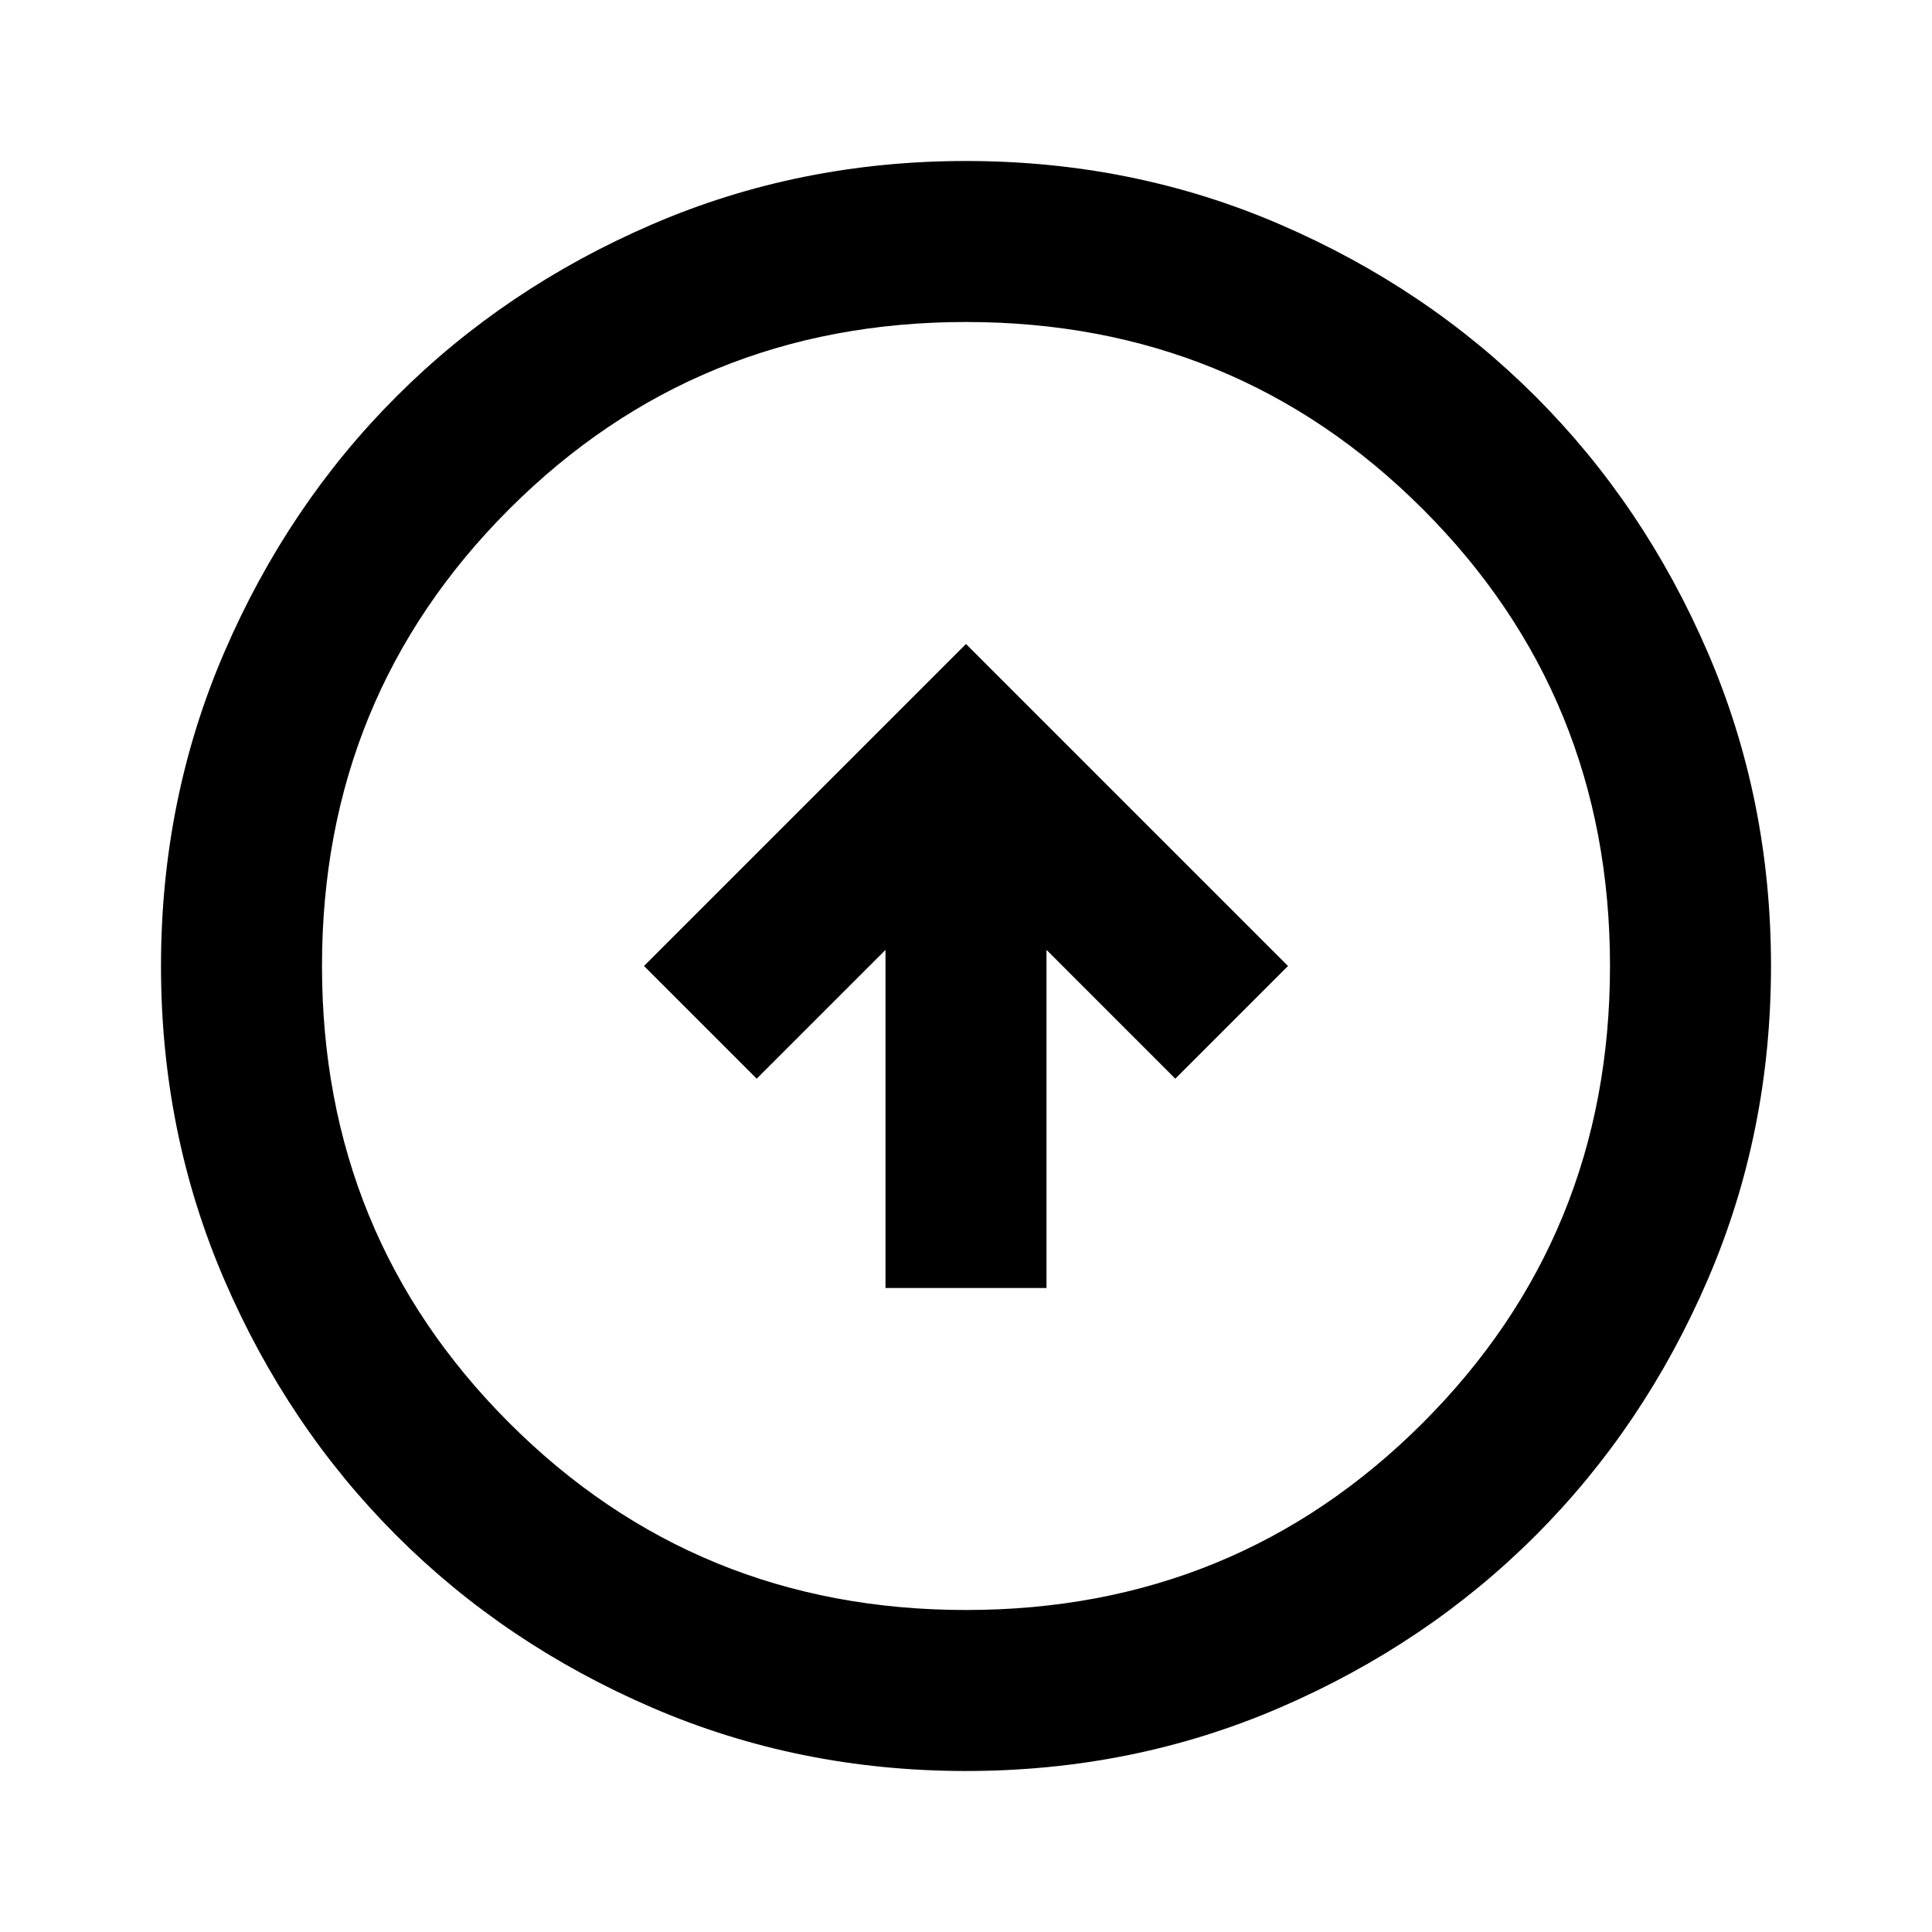
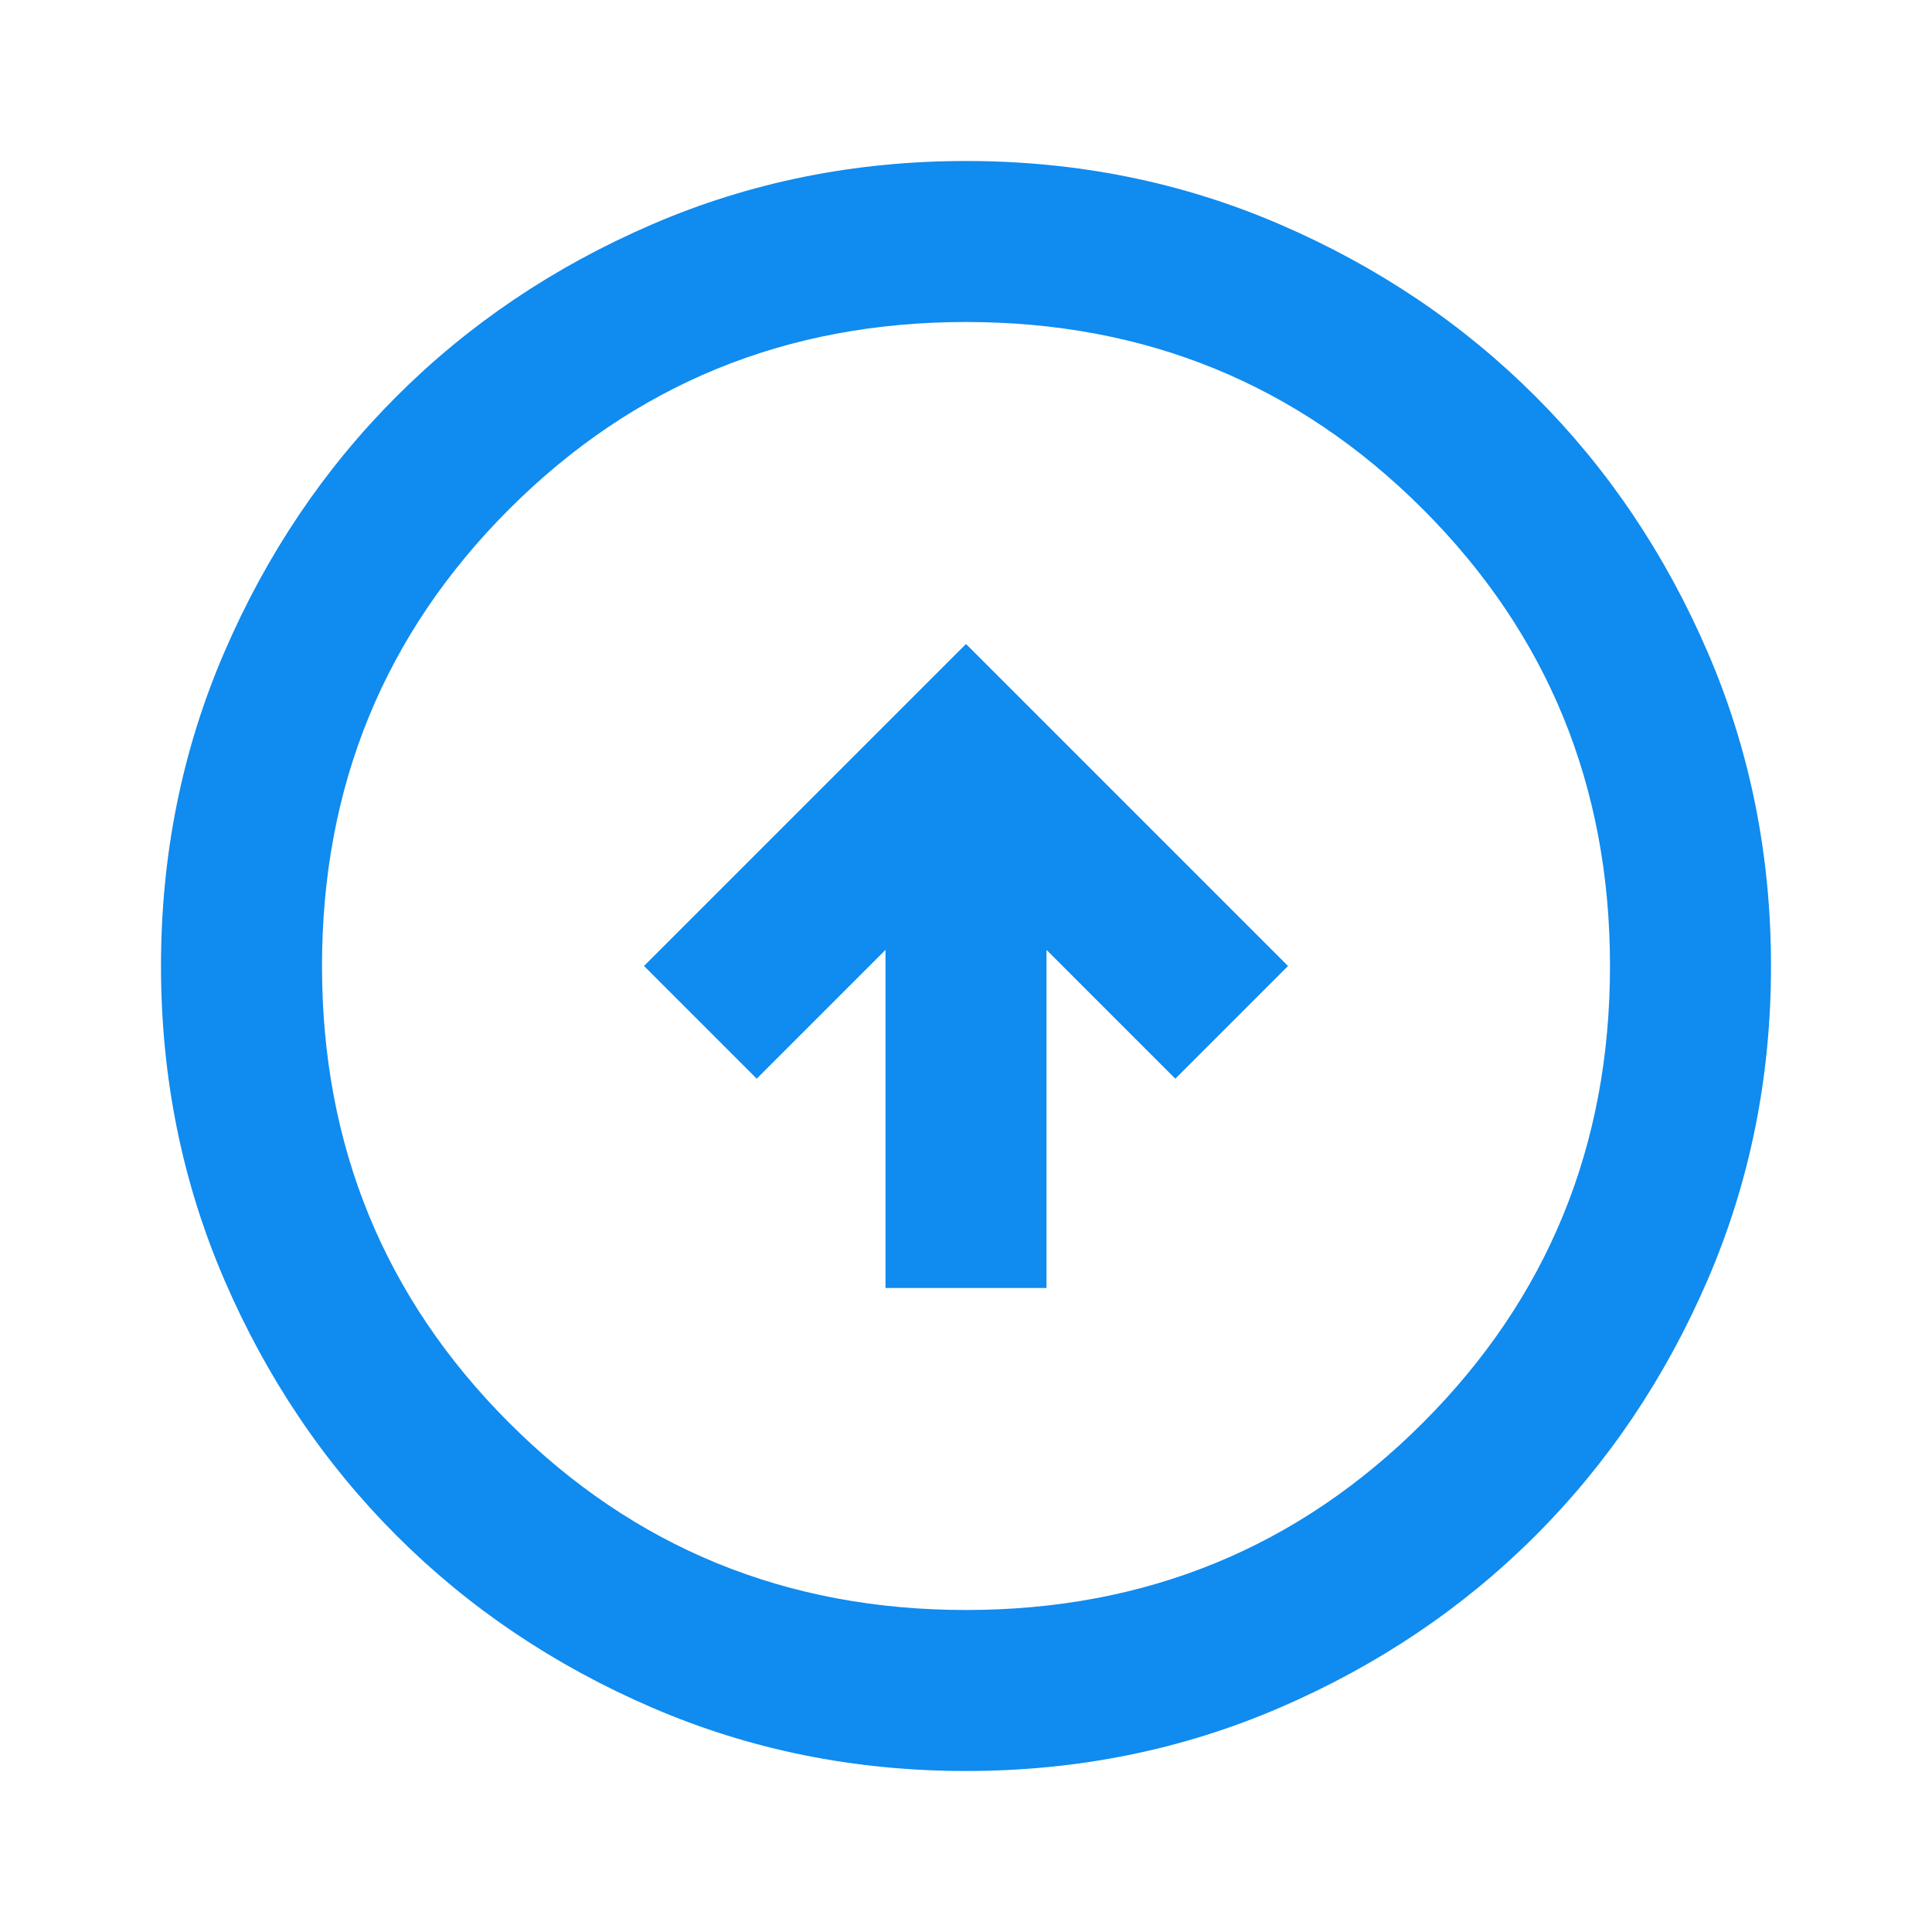
- <svg xmlns="http://www.w3.org/2000/svg" height="64px" viewBox="0 -960 960 960" width="64px" fill="#000">
+ <svg xmlns="http://www.w3.org/2000/svg" height="64px" viewBox="0 -960 960 960" width="64px" fill="#108BEF">
  <path d="M440-320h80v-168l64 64 56-56-160-160-160 160 56 56 64-64v168Zm40 240q-83 0-156-31.5T197-197q-54-54-85.5-127T80-480q0-83 31.5-156T197-763q54-54 127-85.5T480-880q83 0 156 31.5T763-763q54 54 85.5 127T880-480q0 83-31.5 156T763-197q-54 54-127 85.5T480-80Zm0-80q134 0 227-93t93-227q0-134-93-227t-227-93q-134 0-227 93t-93 227q0 134 93 227t227 93Zm0-320Z" />
</svg>
